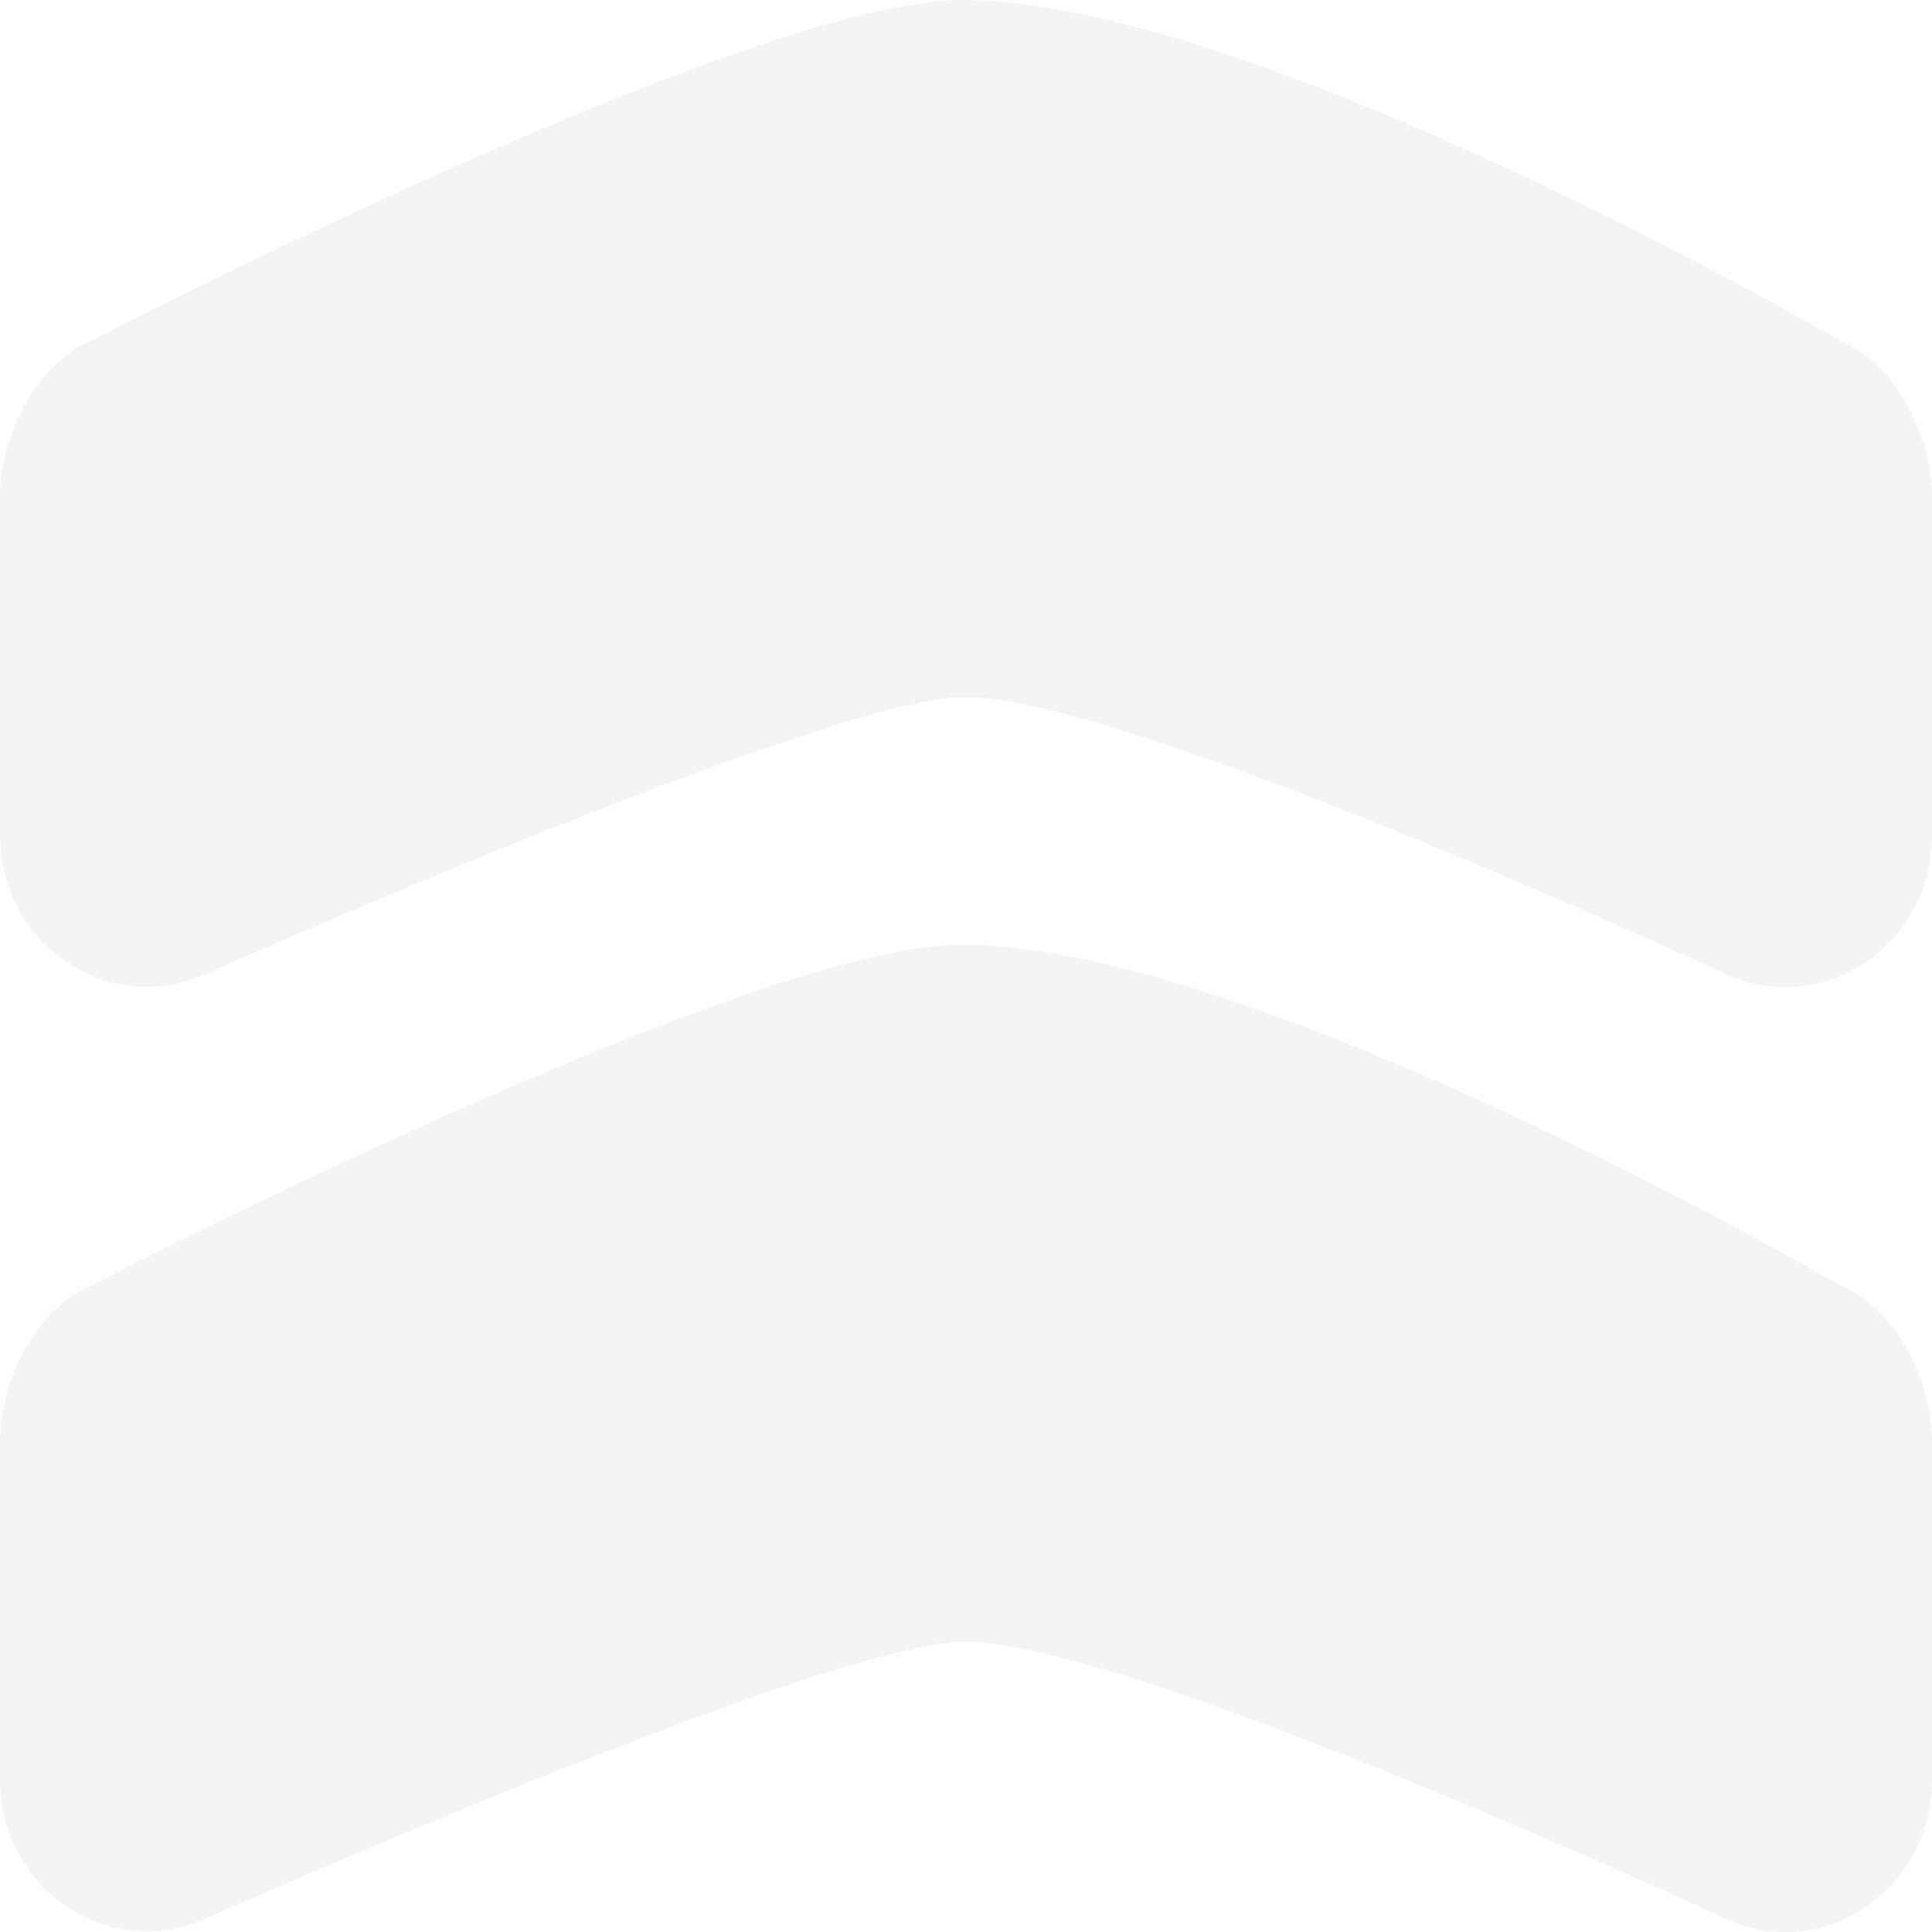
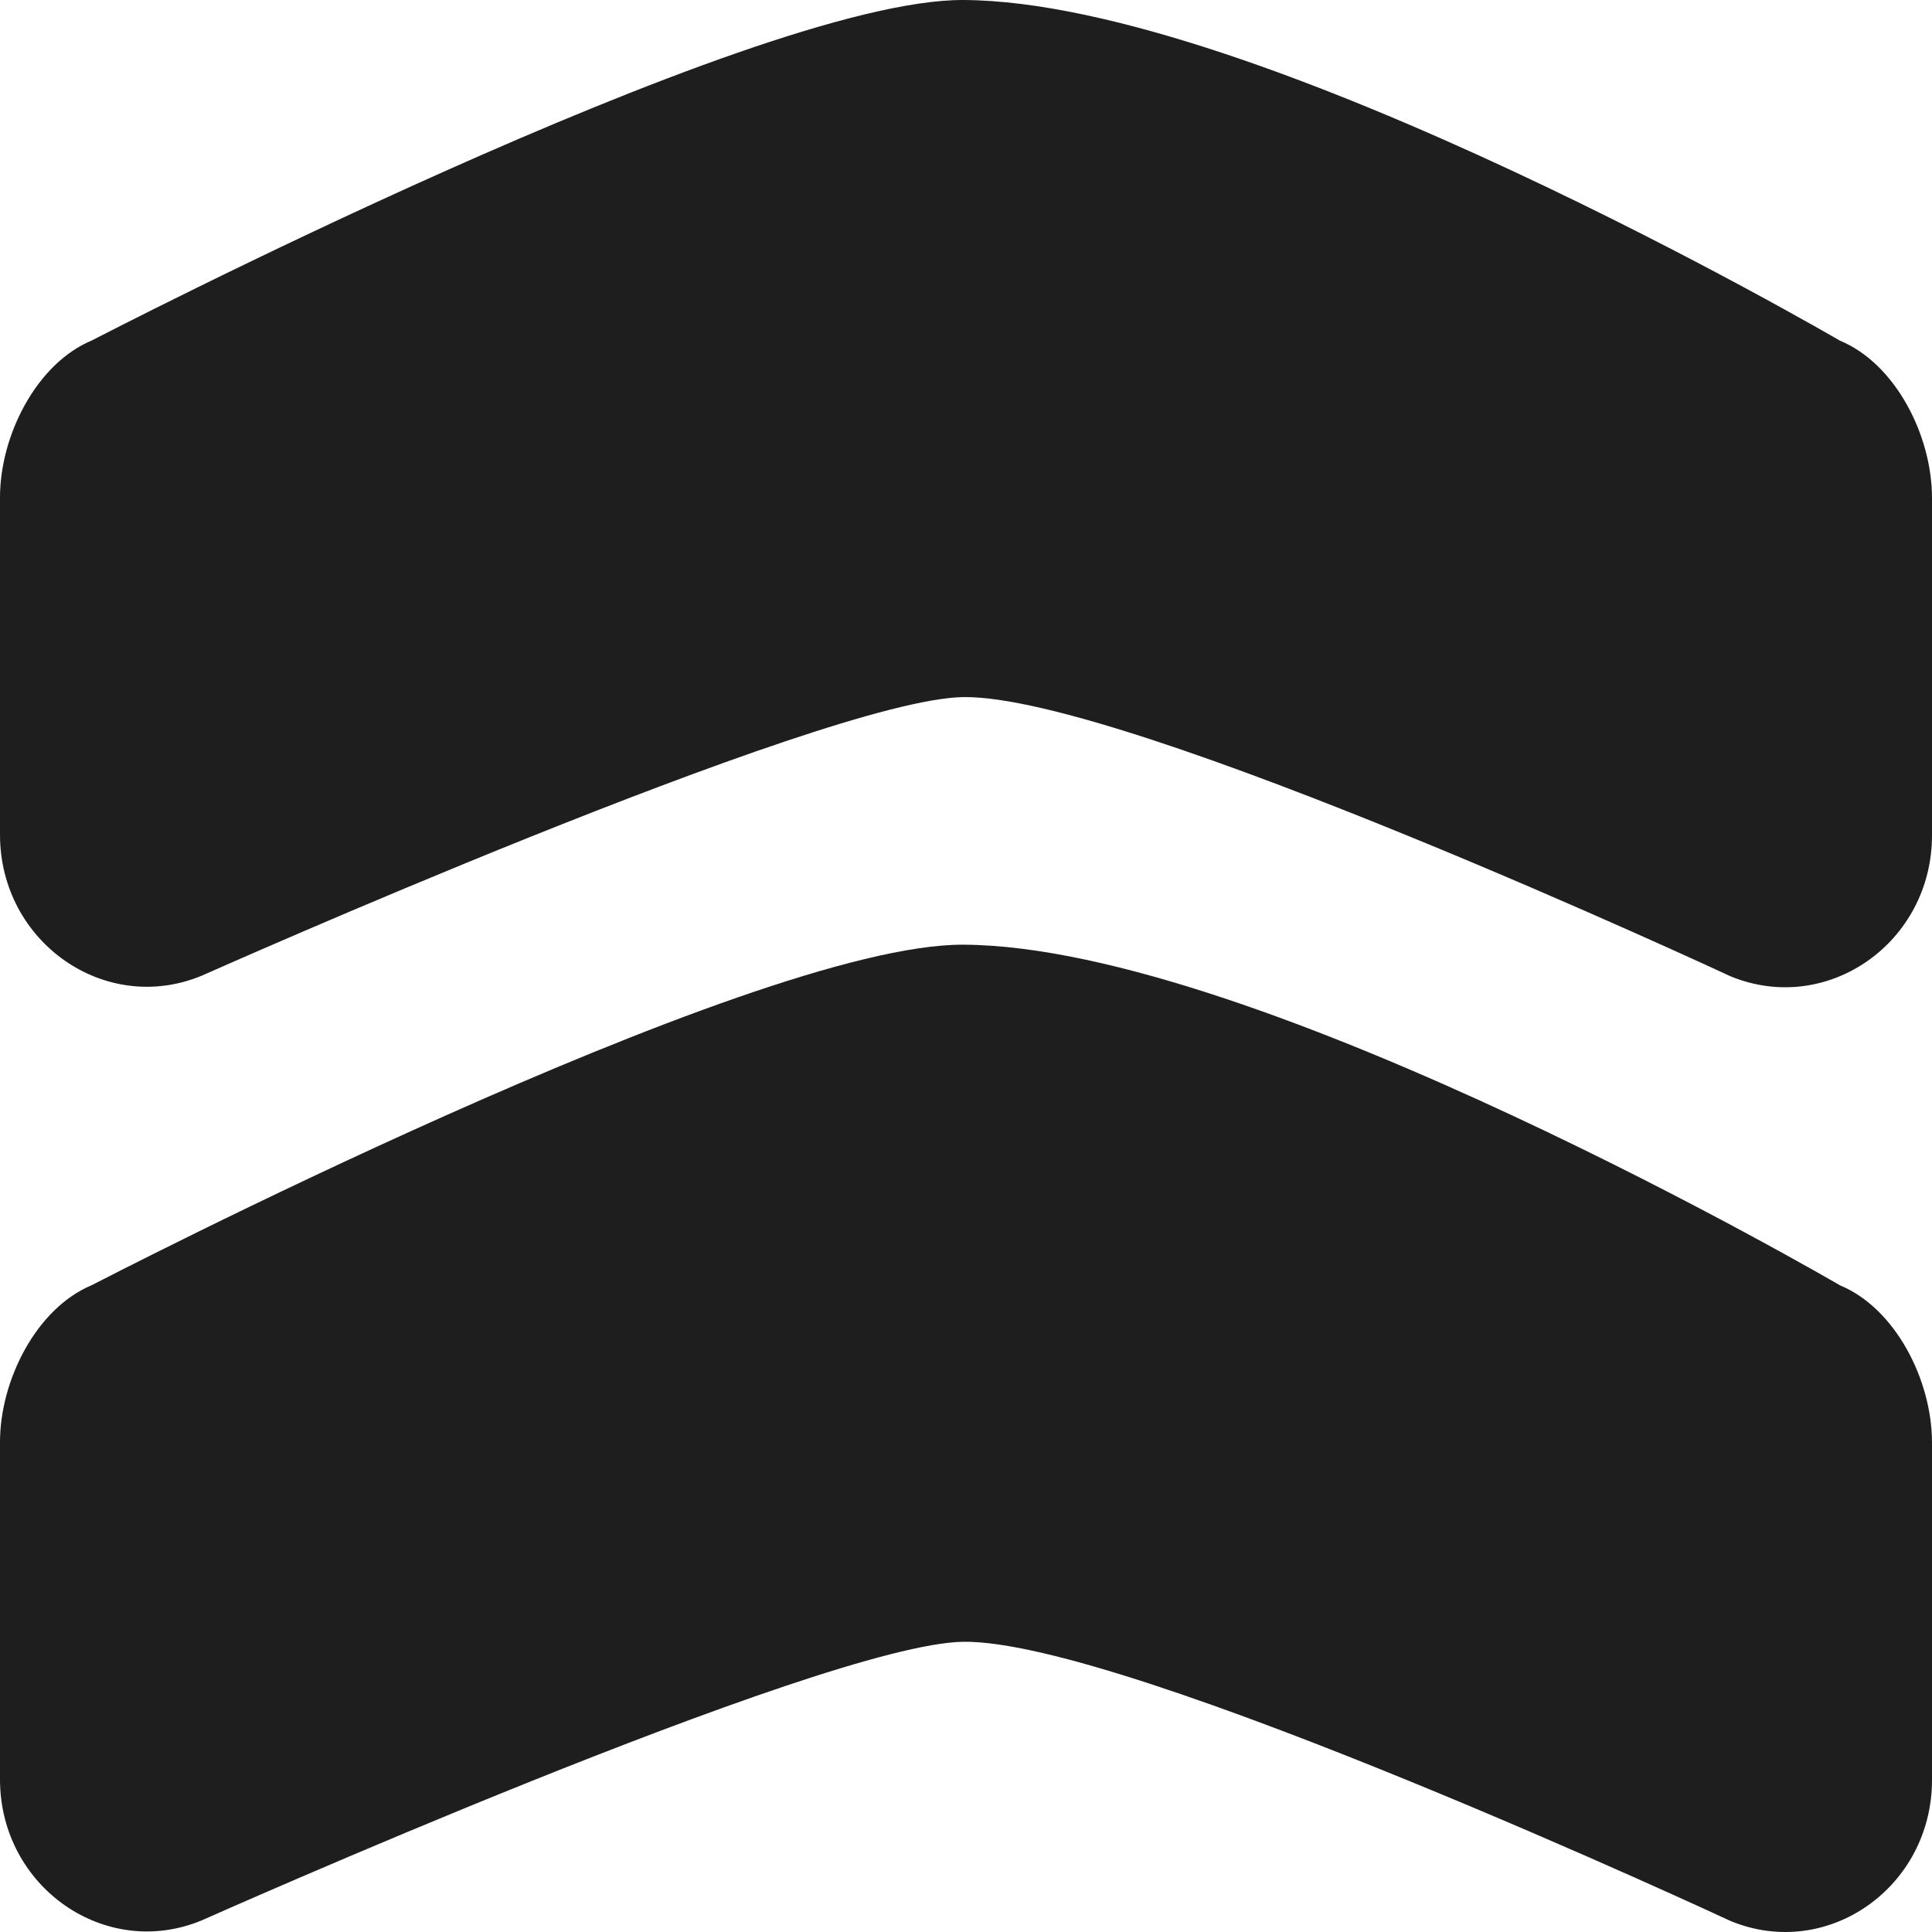
<svg xmlns="http://www.w3.org/2000/svg" width="32" height="32" viewBox="0 0 32 32" fill="none">
-   <path d="M15.954 11.546C18.653 11.508 28.662 16.17 28.662 16.17C30.262 16.83 32 15.615 32 13.835V8.246C32 7.218 31.398 6.024 30.474 5.642C30.474 5.642 20.844 0.021 15.954 2.61226e-05C12.43 -0.014 1.523 5.638 1.523 5.638C0.603 6.021 0 7.214 0 8.239V13.825C0 15.608 1.746 16.826 3.345 16.159C3.345 16.159 13.617 11.582 15.954 11.546Z" fill="#F4F4F5" />
-   <path d="M15.954 27.193C18.653 27.154 28.662 31.817 28.662 31.817C30.262 32.48 32 31.262 32 29.482V23.893C32 22.864 31.398 21.671 30.474 21.288C30.474 21.288 20.844 15.668 15.954 15.647C12.43 15.633 1.523 21.285 1.523 21.285C0.603 21.667 0 22.861 0 23.886V29.471C0 31.255 1.746 32.473 3.345 31.806C3.345 31.806 13.617 27.228 15.954 27.193Z" fill="#F4F4F5" />
+   <path d="M15.954 11.546C18.653 11.508 28.662 16.17 28.662 16.17C30.262 16.83 32 15.615 32 13.835V8.246C32 7.218 31.398 6.024 30.474 5.642C30.474 5.642 20.844 0.021 15.954 2.61226e-05C12.43 -0.014 1.523 5.638 1.523 5.638C0.603 6.021 0 7.214 0 8.239V13.825C0 15.608 1.746 16.826 3.345 16.159C3.345 16.159 13.617 11.582 15.954 11.546Z" fill="#1E1E1E" />
+   <path d="M15.954 27.193C18.653 27.154 28.662 31.817 28.662 31.817C30.262 32.48 32 31.262 32 29.482V23.893C32 22.864 31.398 21.671 30.474 21.288C30.474 21.288 20.844 15.668 15.954 15.647C12.43 15.633 1.523 21.285 1.523 21.285C0.603 21.667 0 22.861 0 23.886V29.471C0 31.255 1.746 32.473 3.345 31.806C3.345 31.806 13.617 27.228 15.954 27.193Z" fill="#1E1E1E" />
</svg>
